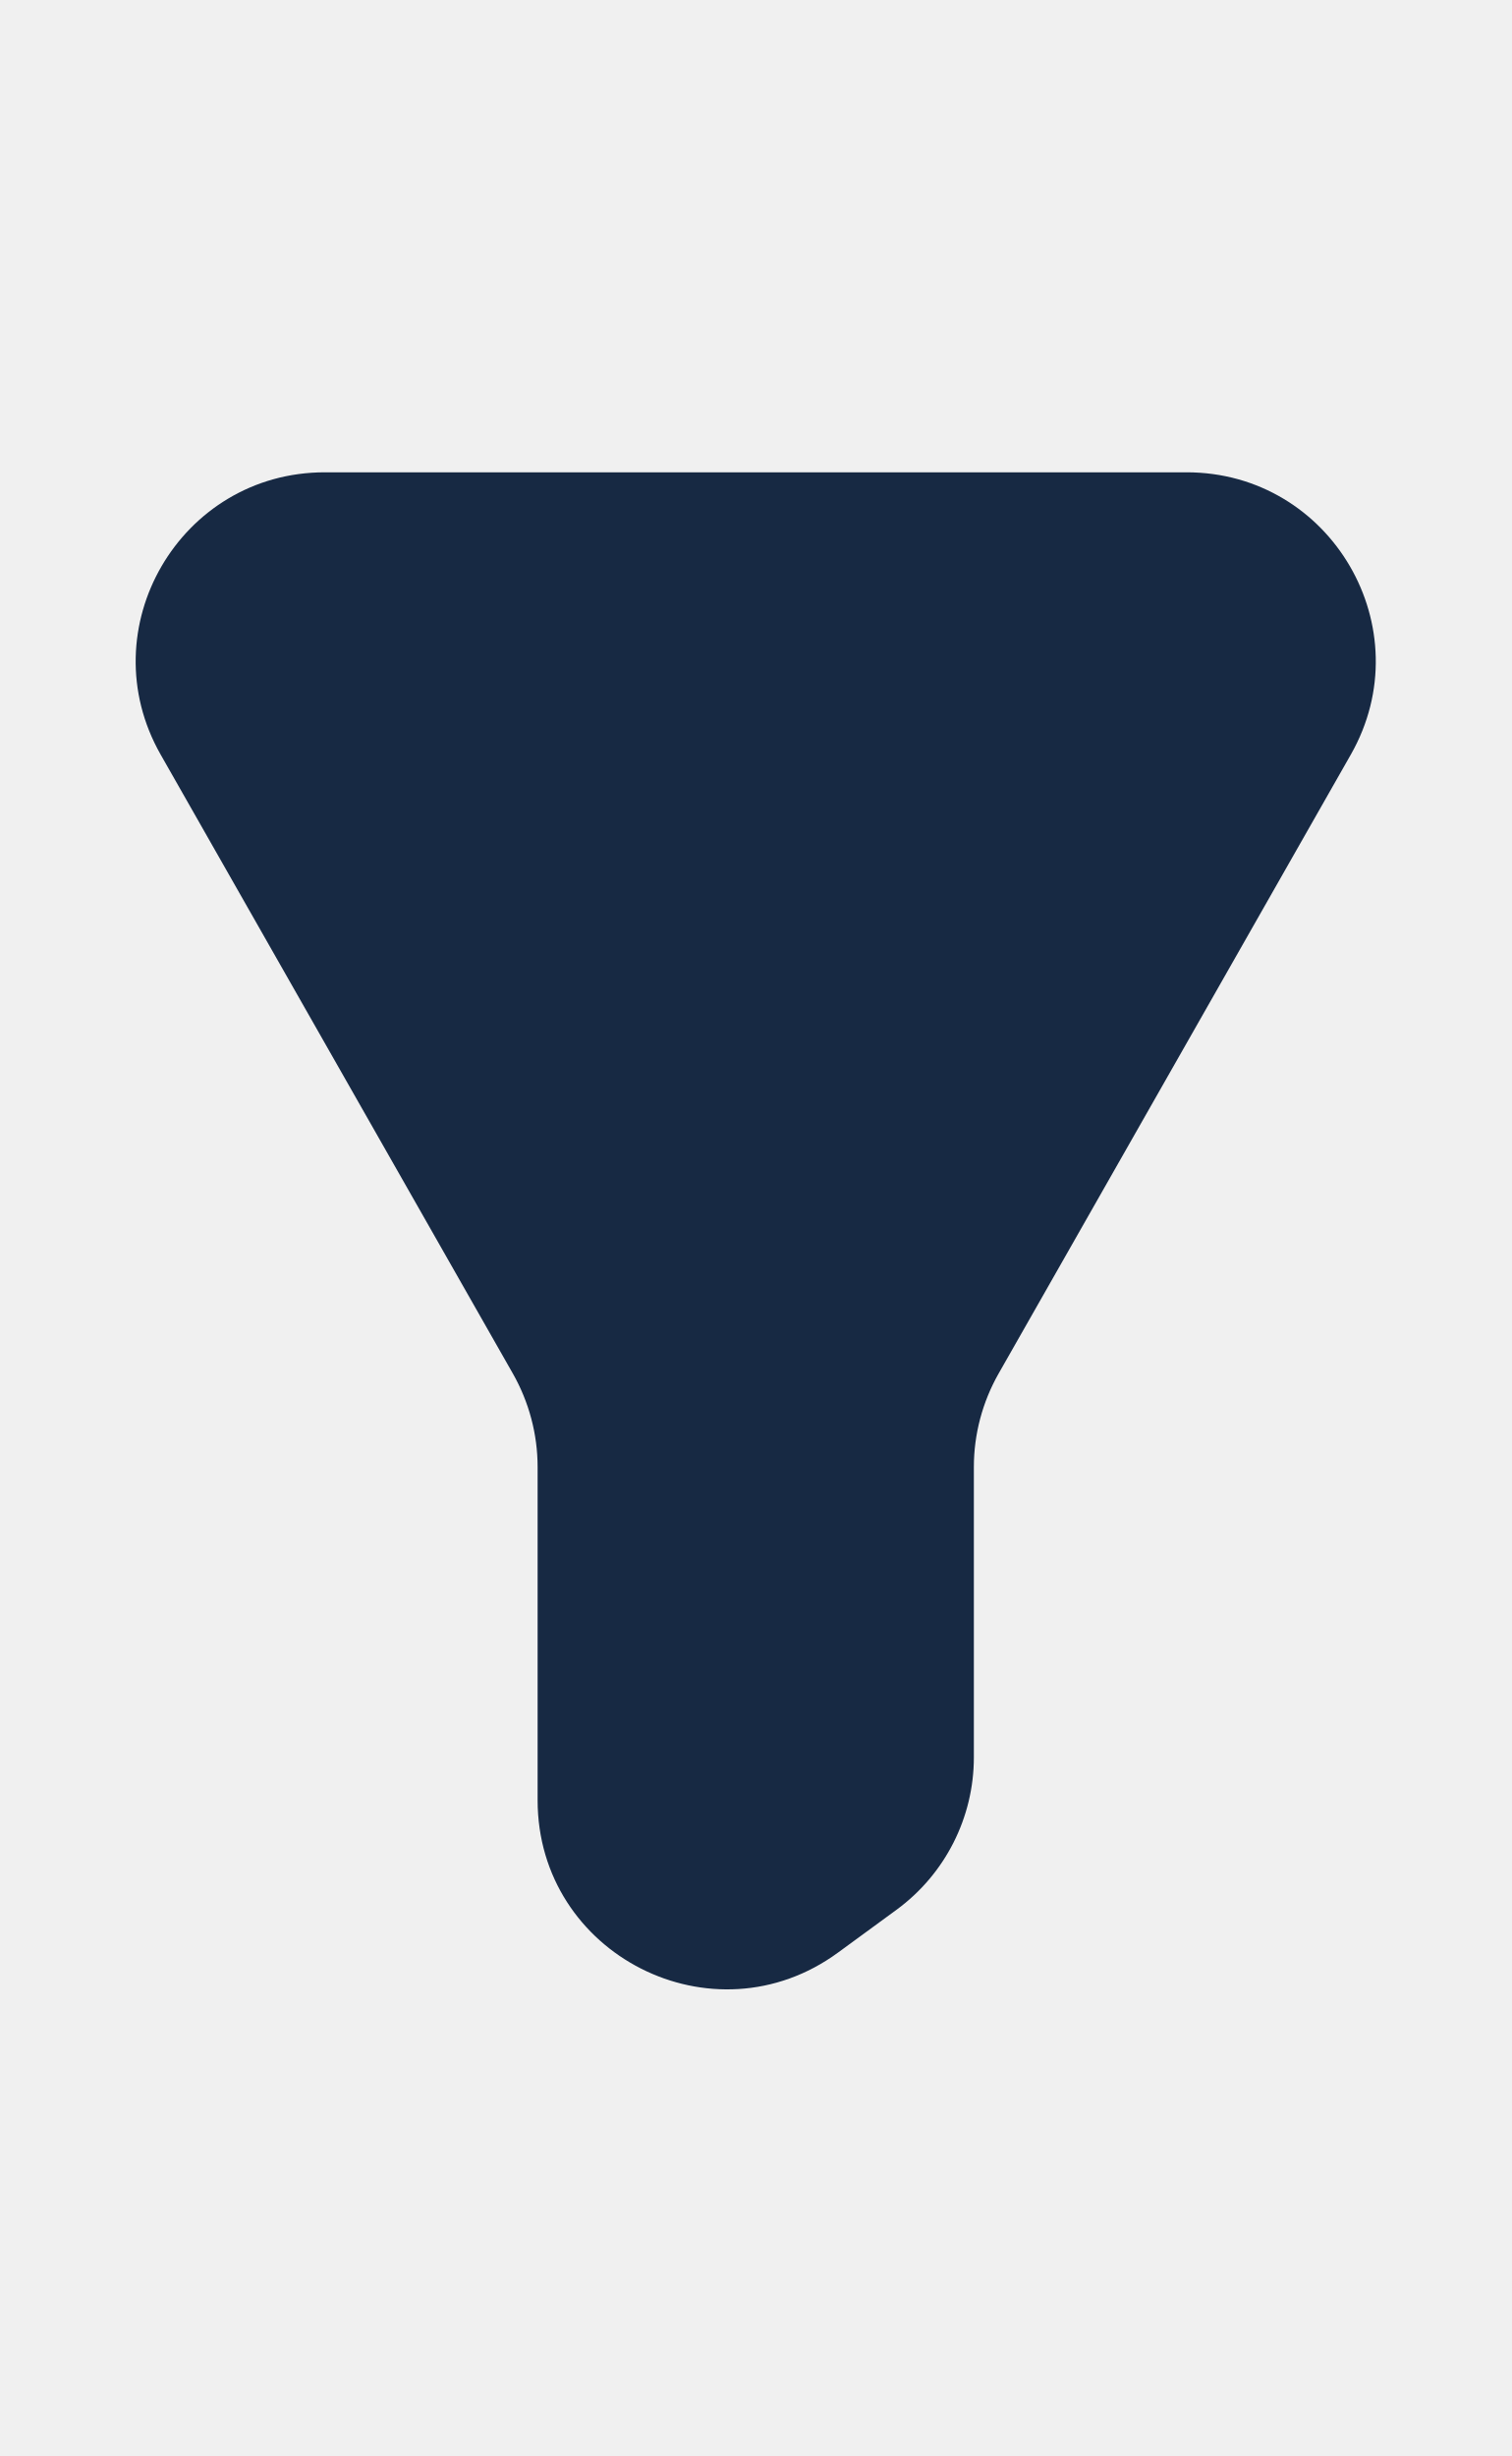
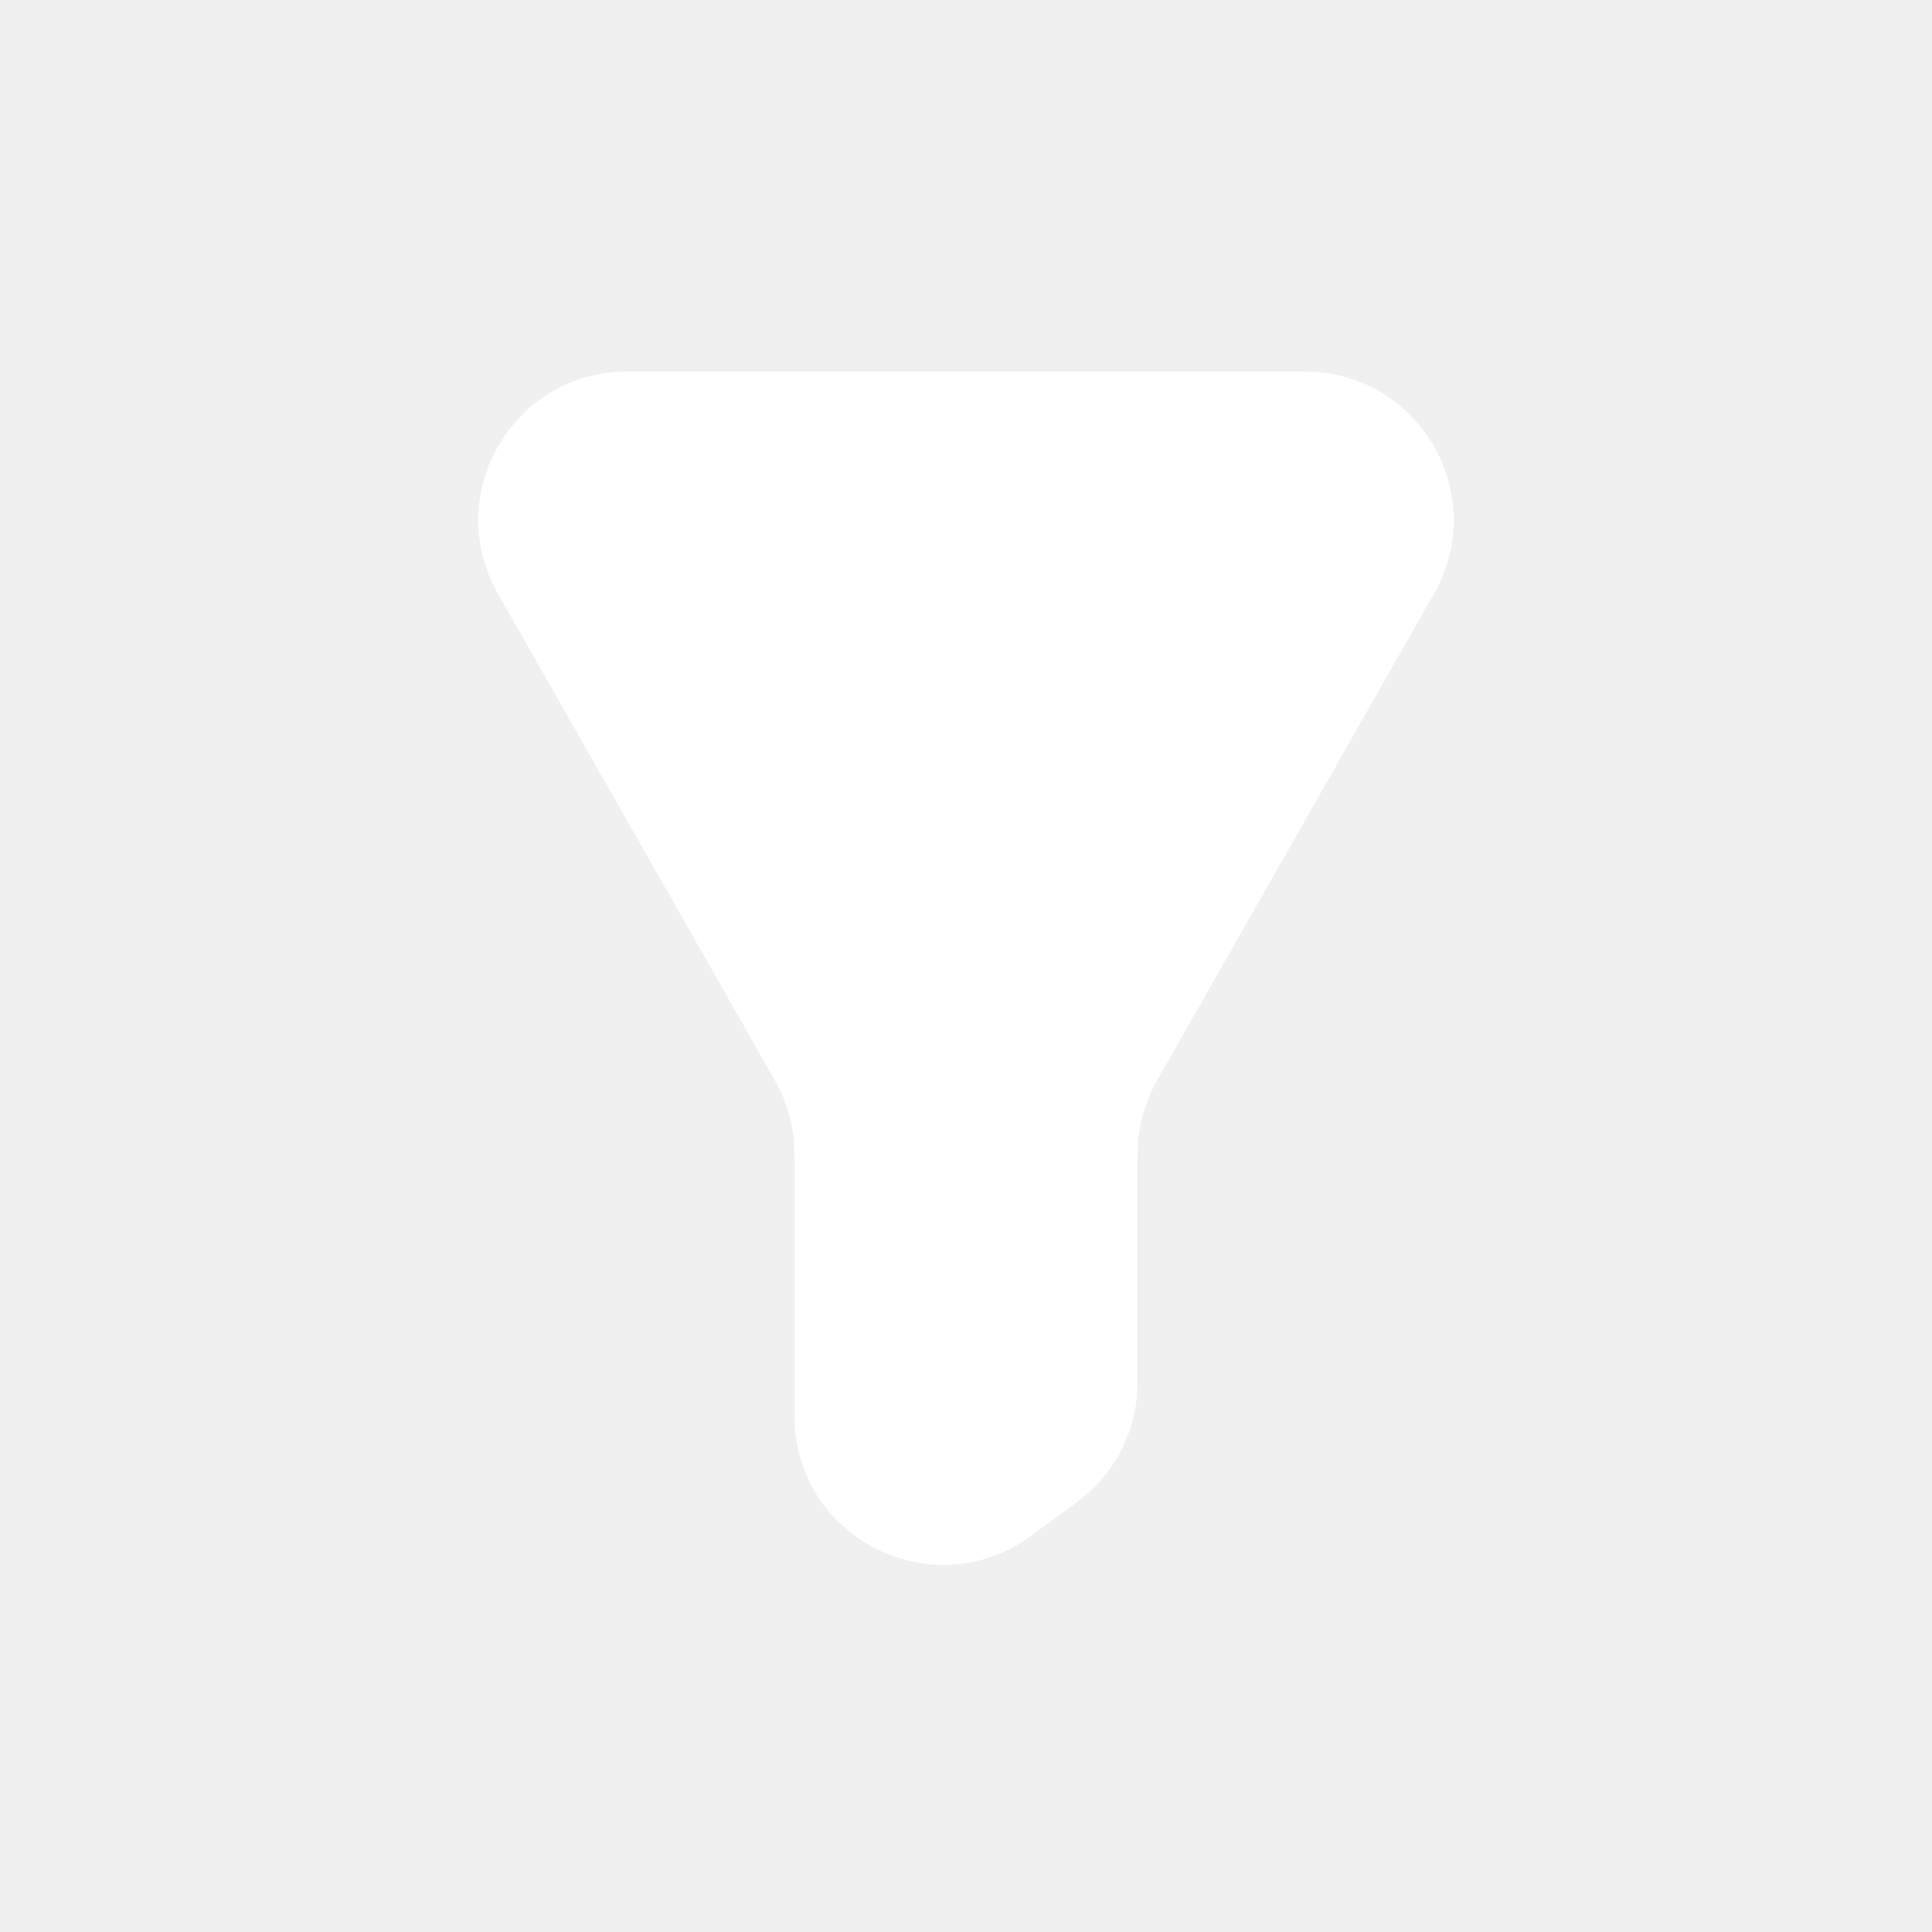
- <svg xmlns="http://www.w3.org/2000/svg" width="16" height="26" viewBox="0 0 16 26" fill="none">
-   <path d="M10.571 14.541C10.4 14.842 10.309 15.183 10.309 15.53V18.604C10.309 19.241 10.005 19.84 9.491 20.217L8.872 20.67C7.551 21.638 5.691 20.694 5.691 19.057V15.53C5.691 15.183 5.6 14.842 5.429 14.541L1.701 7.989C0.942 6.656 1.905 5 3.439 5H12.561C14.095 5 15.058 6.656 14.299 7.989L10.571 14.541Z" fill="#172943" />
+ <svg xmlns="http://www.w3.org/2000/svg" width="26" height="26" viewBox="0 0 26 26" fill="none">
+   <path d="M15.571 14.541C15.4 14.842 15.309 15.183 15.309 15.53V18.604C15.309 19.241 15.005 19.84 14.491 20.217L13.872 20.67C12.551 21.638 10.691 20.694 10.691 19.057V15.53C10.691 15.183 10.6 14.842 10.429 14.541L6.701 7.989C5.942 6.656 6.905 5 8.439 5H17.561C19.095 5 20.058 6.656 19.299 7.989L15.571 14.541Z" fill="white" />
</svg>
